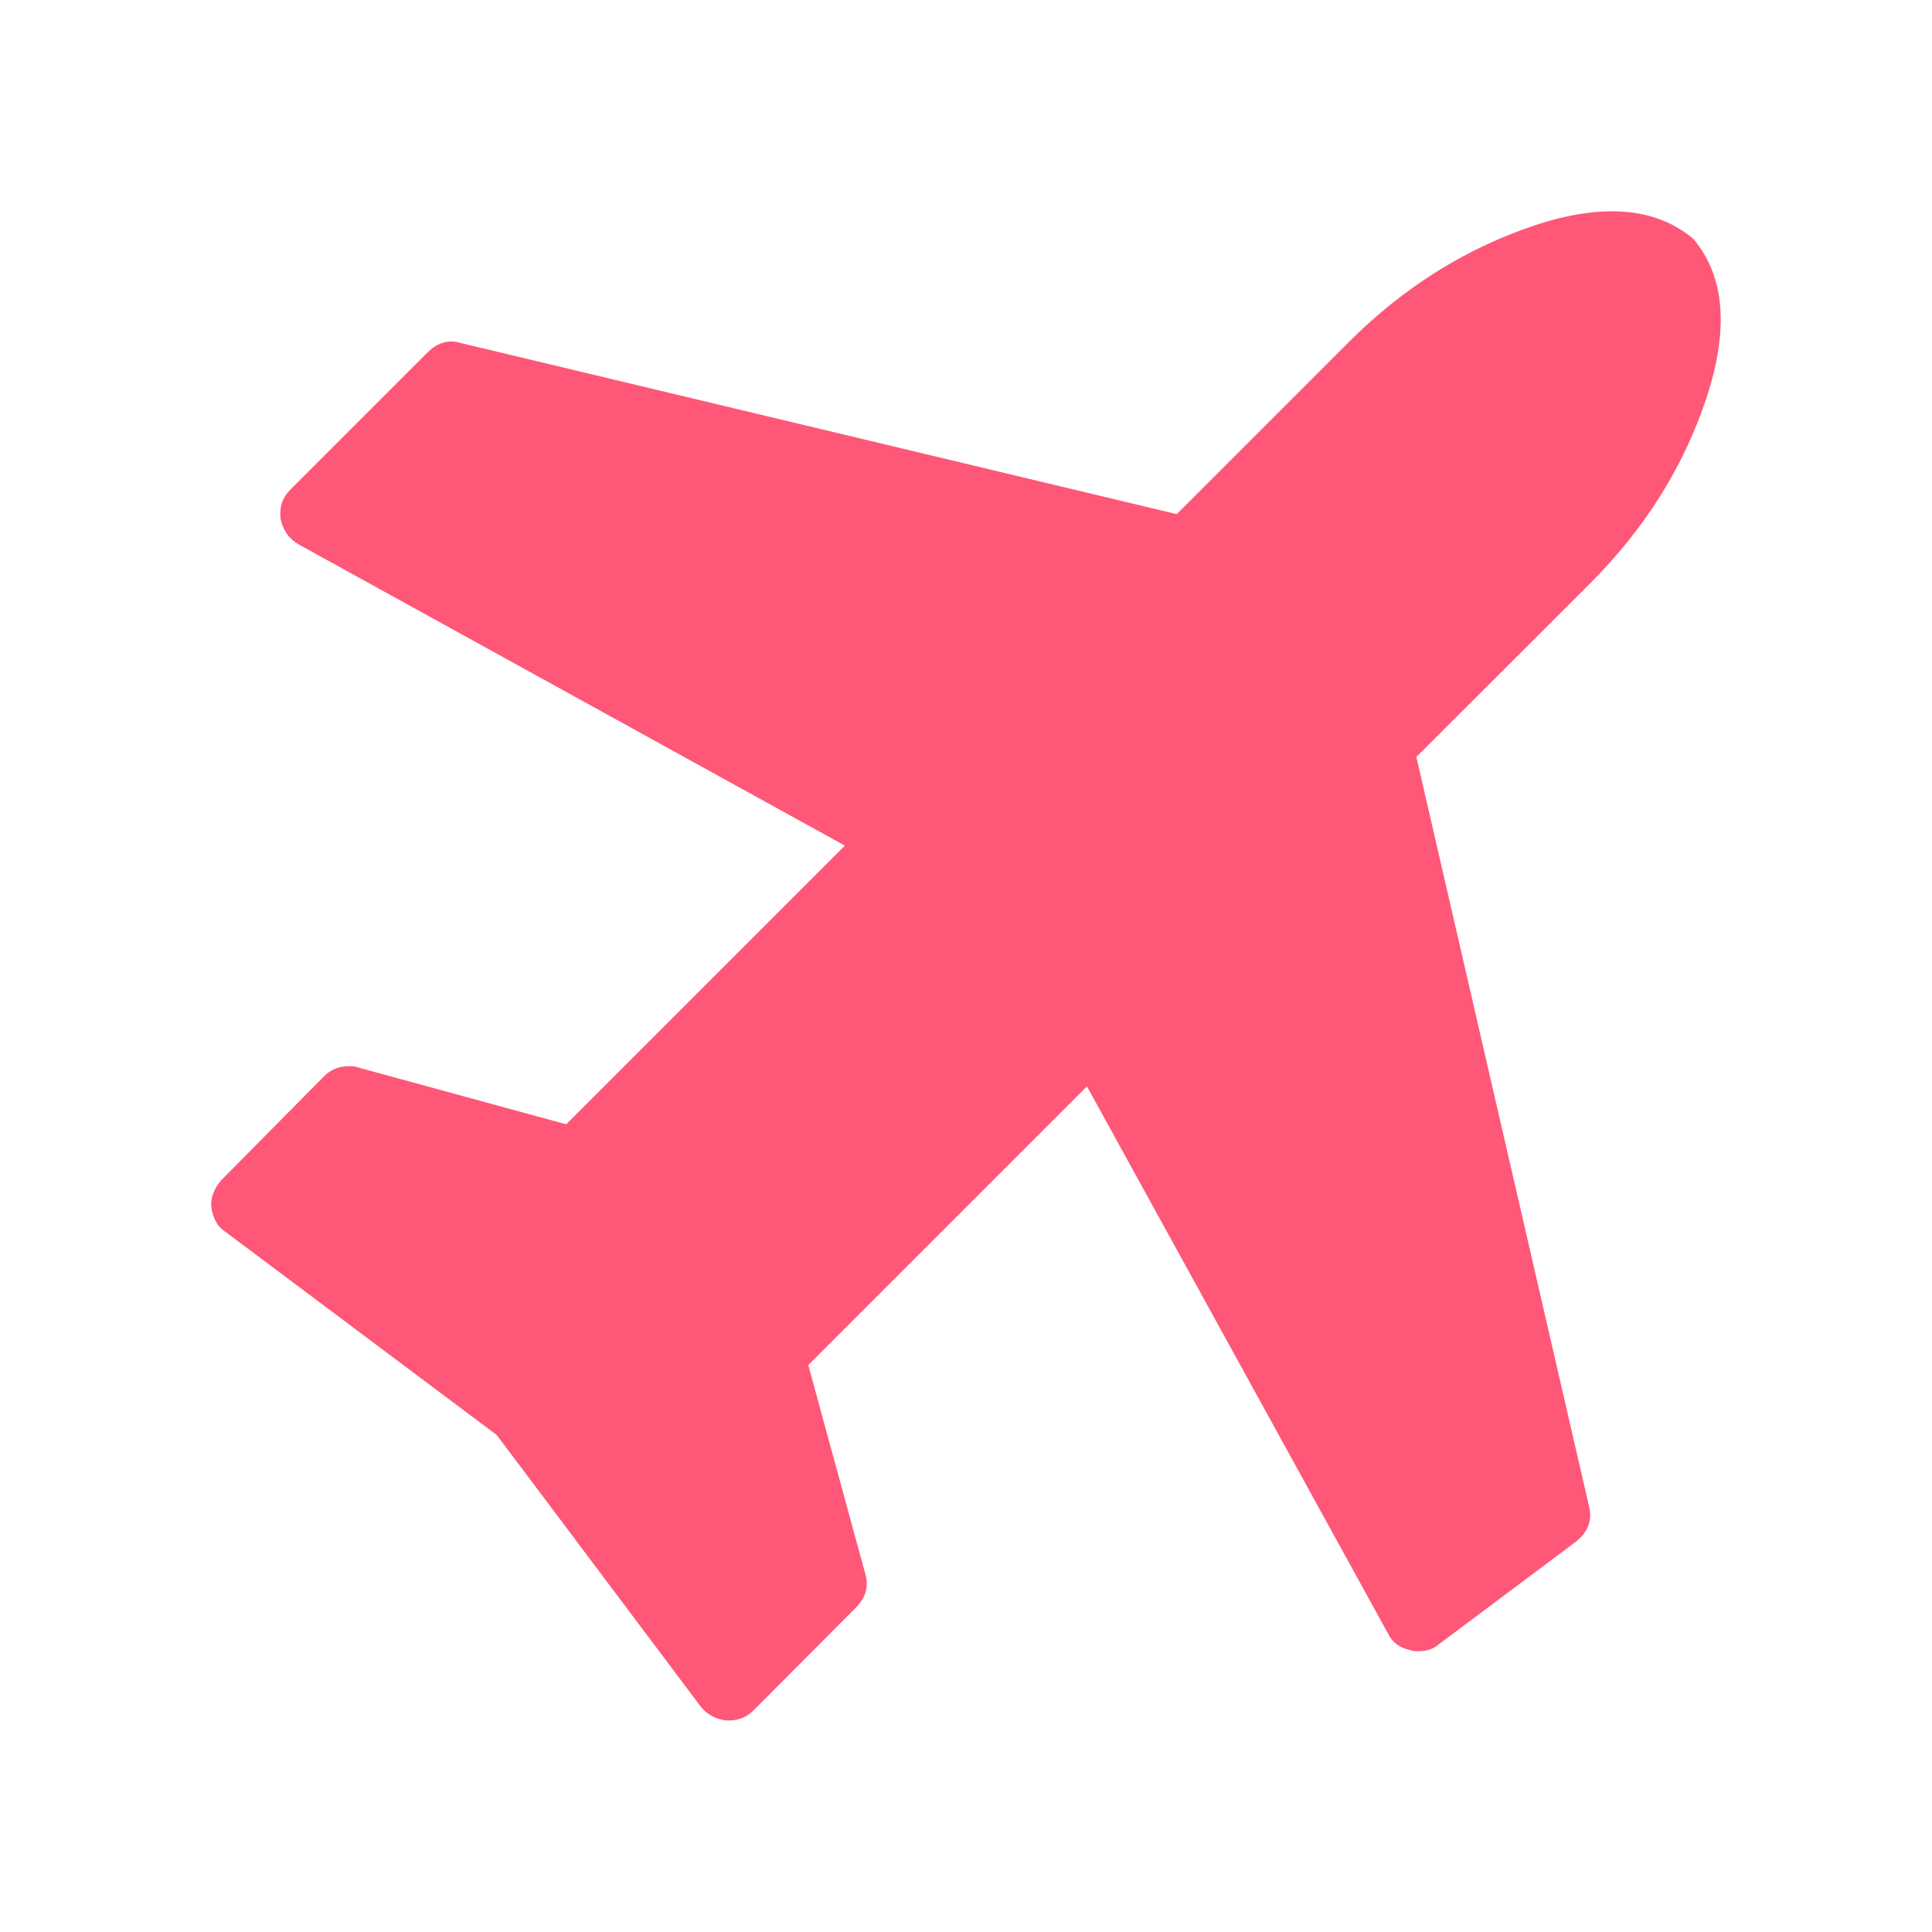
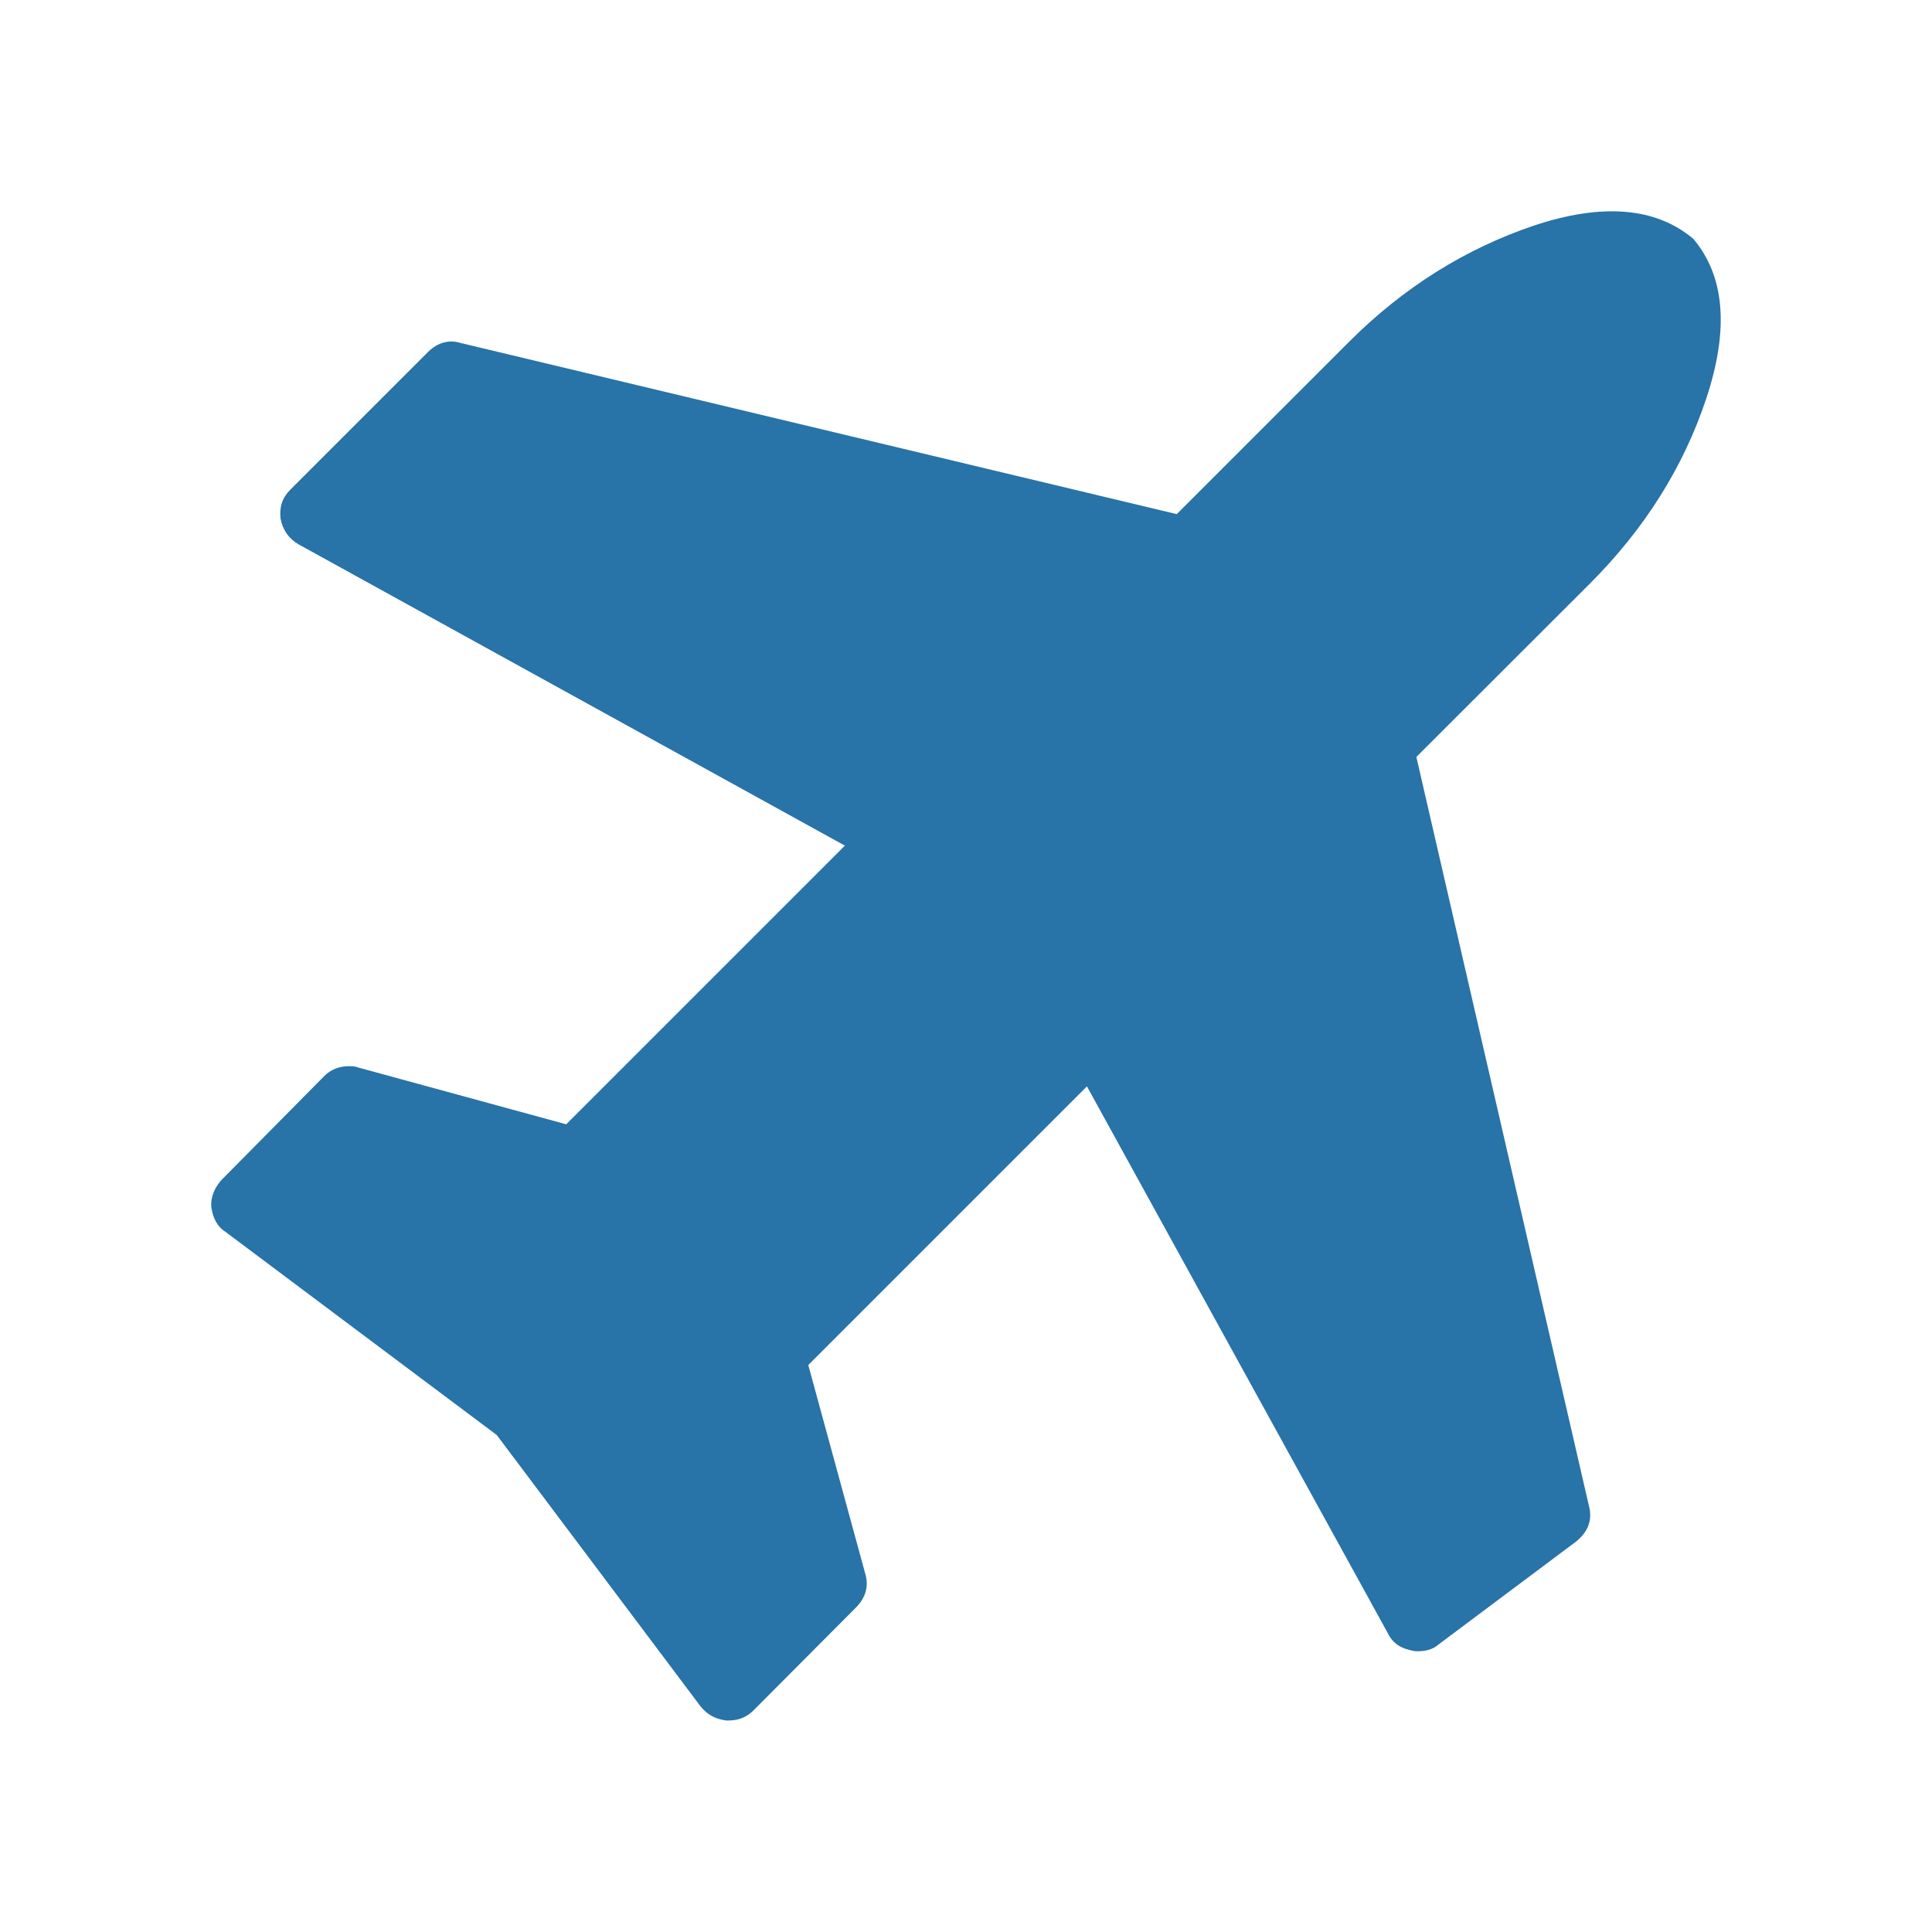
<svg xmlns="http://www.w3.org/2000/svg" class="icon" width="32px" height="32.00px" viewBox="0 0 1024 1024" version="1.1">
-   <path fill="#ff5777" d="M897.5 126.6c16.7 19.8 19 47.9 6.9 84.5-12.1 36.5-32.8 69.3-61.7 98.2l-92 91.9 91.5 397.1c1.9 7.2-0.4 13.6-6.9 18.8l-73.1 54.7c-2.6 2.3-6.3 3.4-10.8 3.4-1.5 0-2.8-0.2-3.9-0.6-5.8-1.2-9.7-4.2-12-9.1L576.1 575.8 428.4 723.5l30.2 110.6c1.9 6.5 0.4 12.3-4.6 17.6l-54.8 55c-3.4 3.4-7.8 5.2-13 5.2H385c-5.8-0.7-10.3-3.2-13.7-7.5l-108-143.8-143.8-107.7c-4.2-2.6-6.6-7.1-7.5-13-0.4-5 1.3-9.7 5.2-14.3l54.7-55.3c3.4-3.4 7.8-5.2 13-5.2 2.3 0 3.8 0.2 4.6 0.6l110.6 30.2 147.7-147.7-289.4-159.6c-5.3-3-8.5-7.6-9.7-13.7-0.7-6.2 0.9-11.1 5.2-15.4l73.1-73.1c5.3-5 11-6.5 17.2-4.6l379.5 90.7 91.3-91.3c28.9-28.9 61.7-49.4 98.2-61.7 36.2-12 64.5-9.6 84.3 7.1z" />
+   <path fill="#2873A8" d="M897.5 126.6c16.7 19.8 19 47.9 6.9 84.5-12.1 36.5-32.8 69.3-61.7 98.2l-92 91.9 91.5 397.1c1.9 7.2-0.4 13.6-6.9 18.8l-73.1 54.7c-2.6 2.3-6.3 3.4-10.8 3.4-1.5 0-2.8-0.2-3.9-0.6-5.8-1.2-9.7-4.2-12-9.1L576.1 575.8 428.4 723.5l30.2 110.6c1.9 6.5 0.4 12.3-4.6 17.6l-54.8 55c-3.4 3.4-7.8 5.2-13 5.2H385c-5.8-0.7-10.3-3.2-13.7-7.5l-108-143.8-143.8-107.7c-4.2-2.6-6.6-7.1-7.5-13-0.4-5 1.3-9.7 5.2-14.3l54.7-55.3c3.4-3.4 7.8-5.2 13-5.2 2.3 0 3.8 0.2 4.6 0.6l110.6 30.2 147.7-147.7-289.4-159.6c-5.3-3-8.5-7.6-9.7-13.7-0.7-6.2 0.9-11.1 5.2-15.4l73.1-73.1c5.3-5 11-6.5 17.2-4.6l379.5 90.7 91.3-91.3c28.9-28.9 61.7-49.4 98.2-61.7 36.2-12 64.5-9.6 84.3 7.1z" />
</svg>
